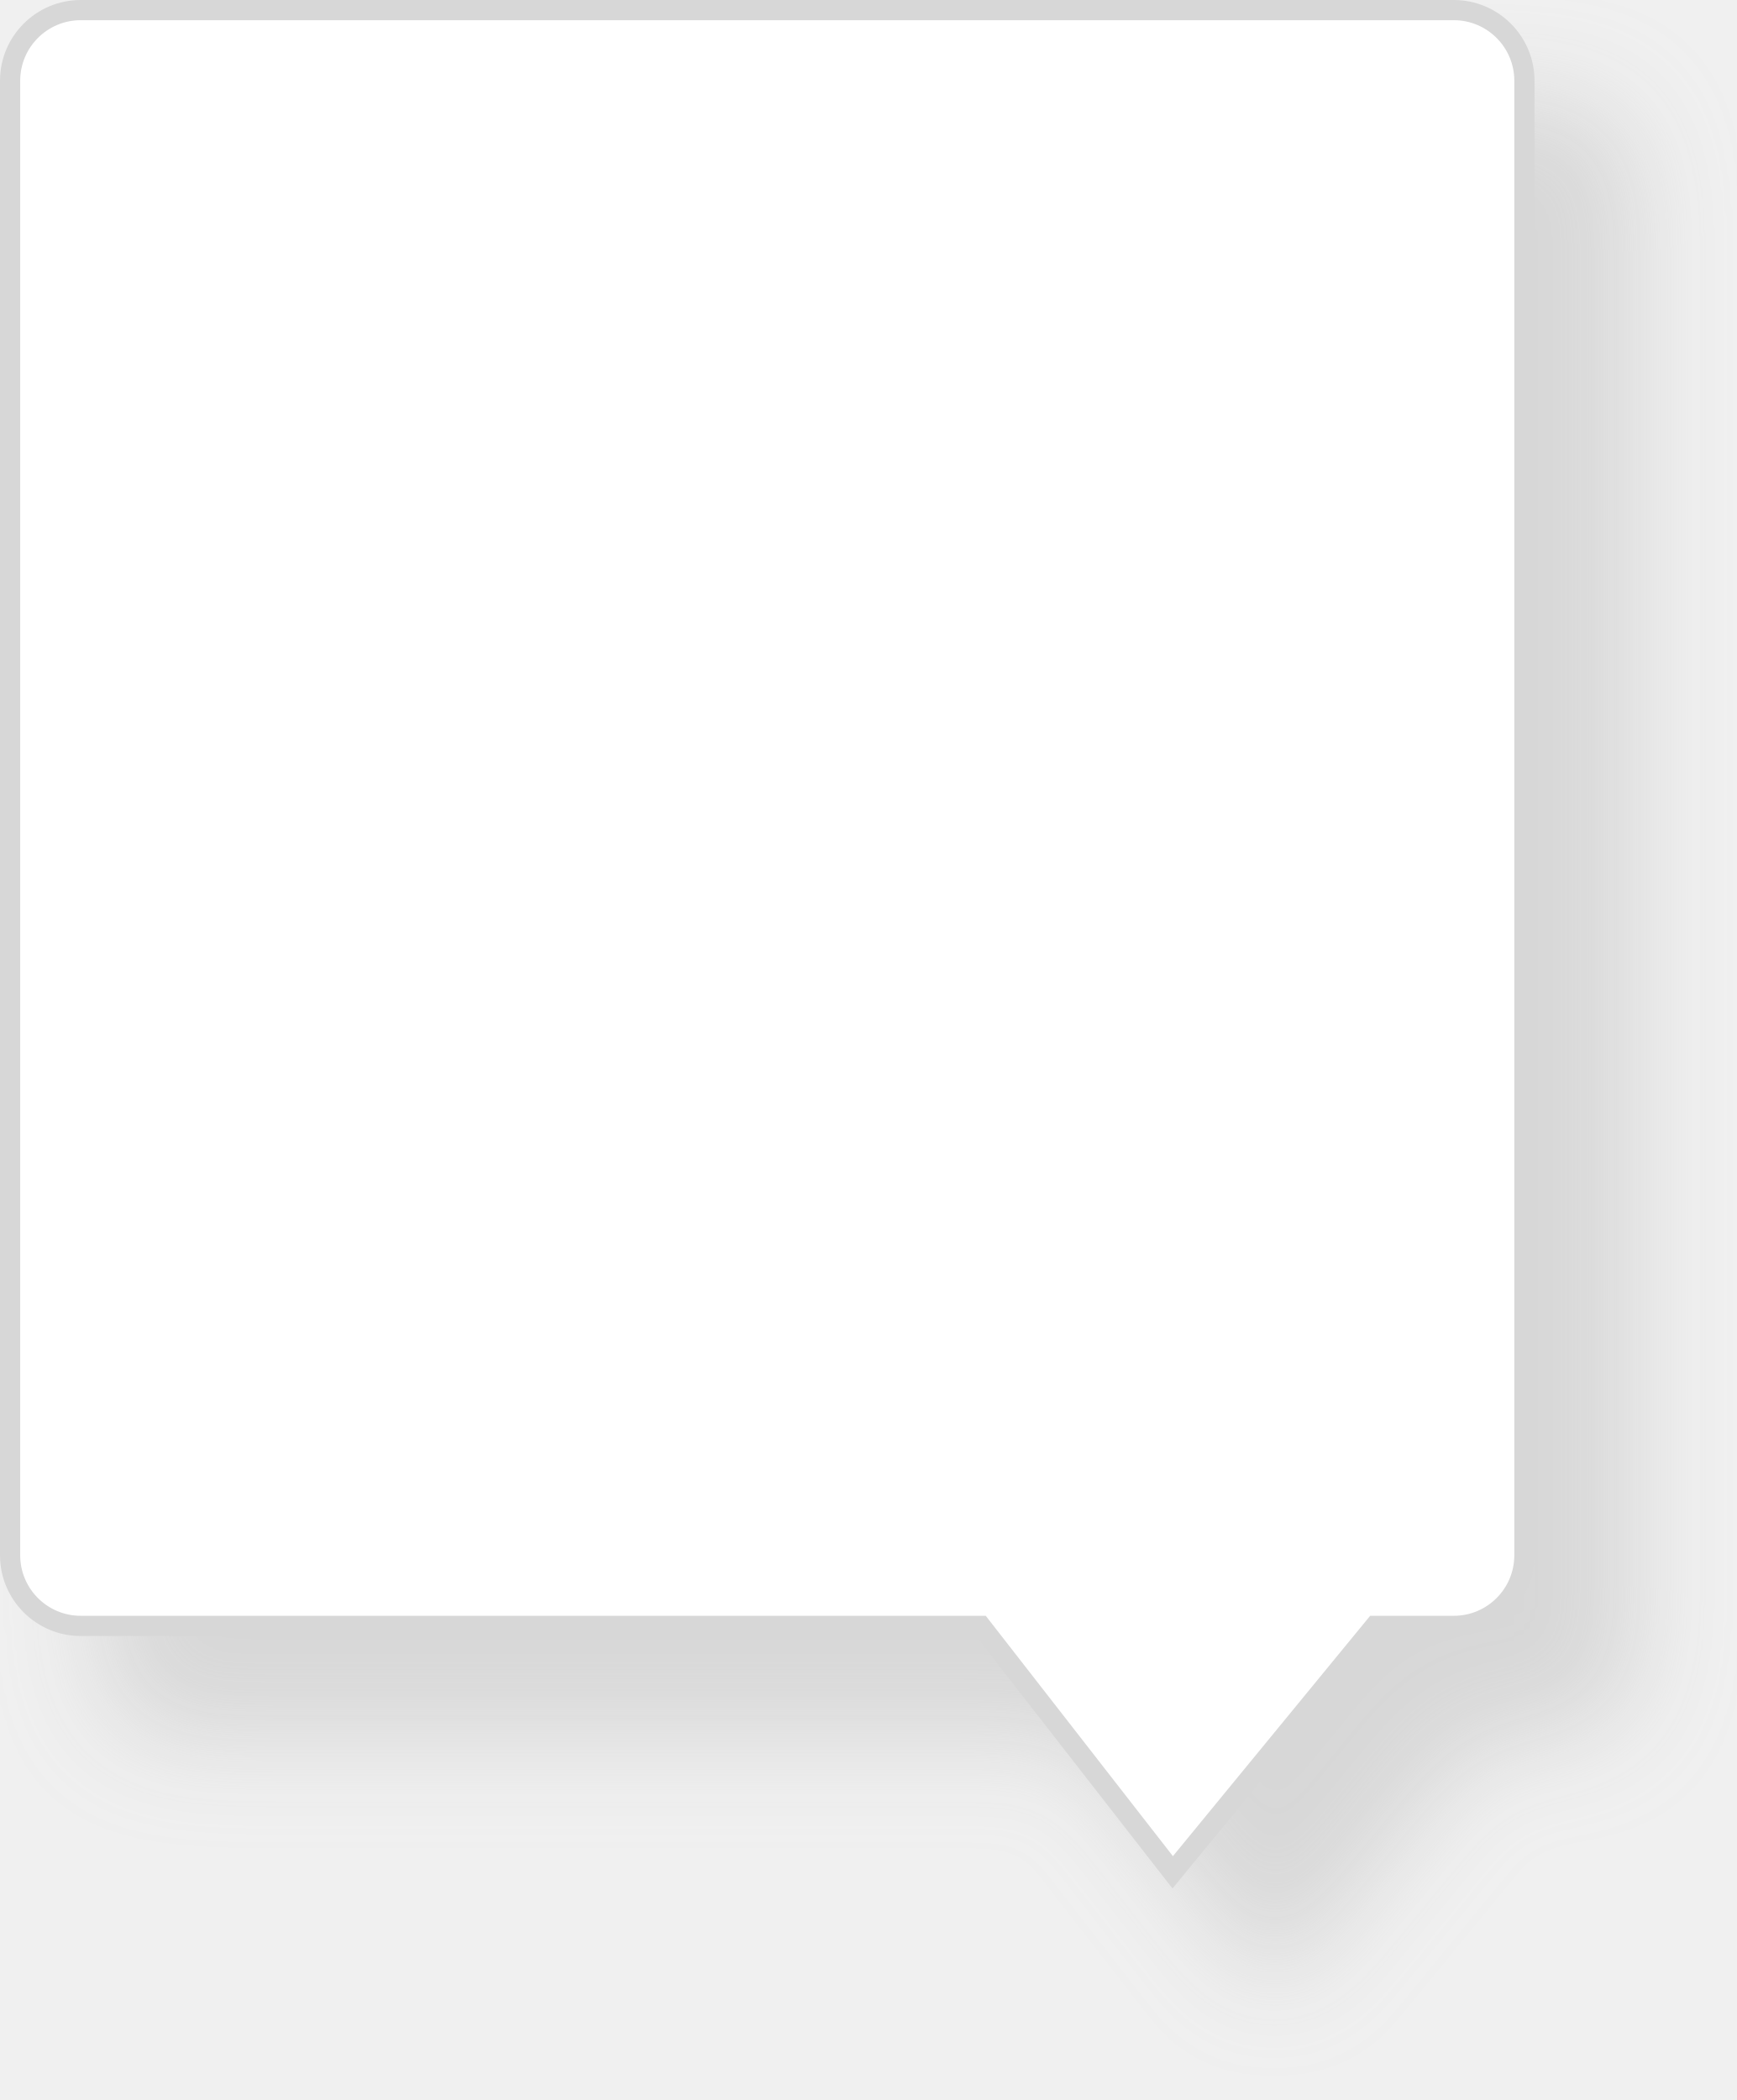
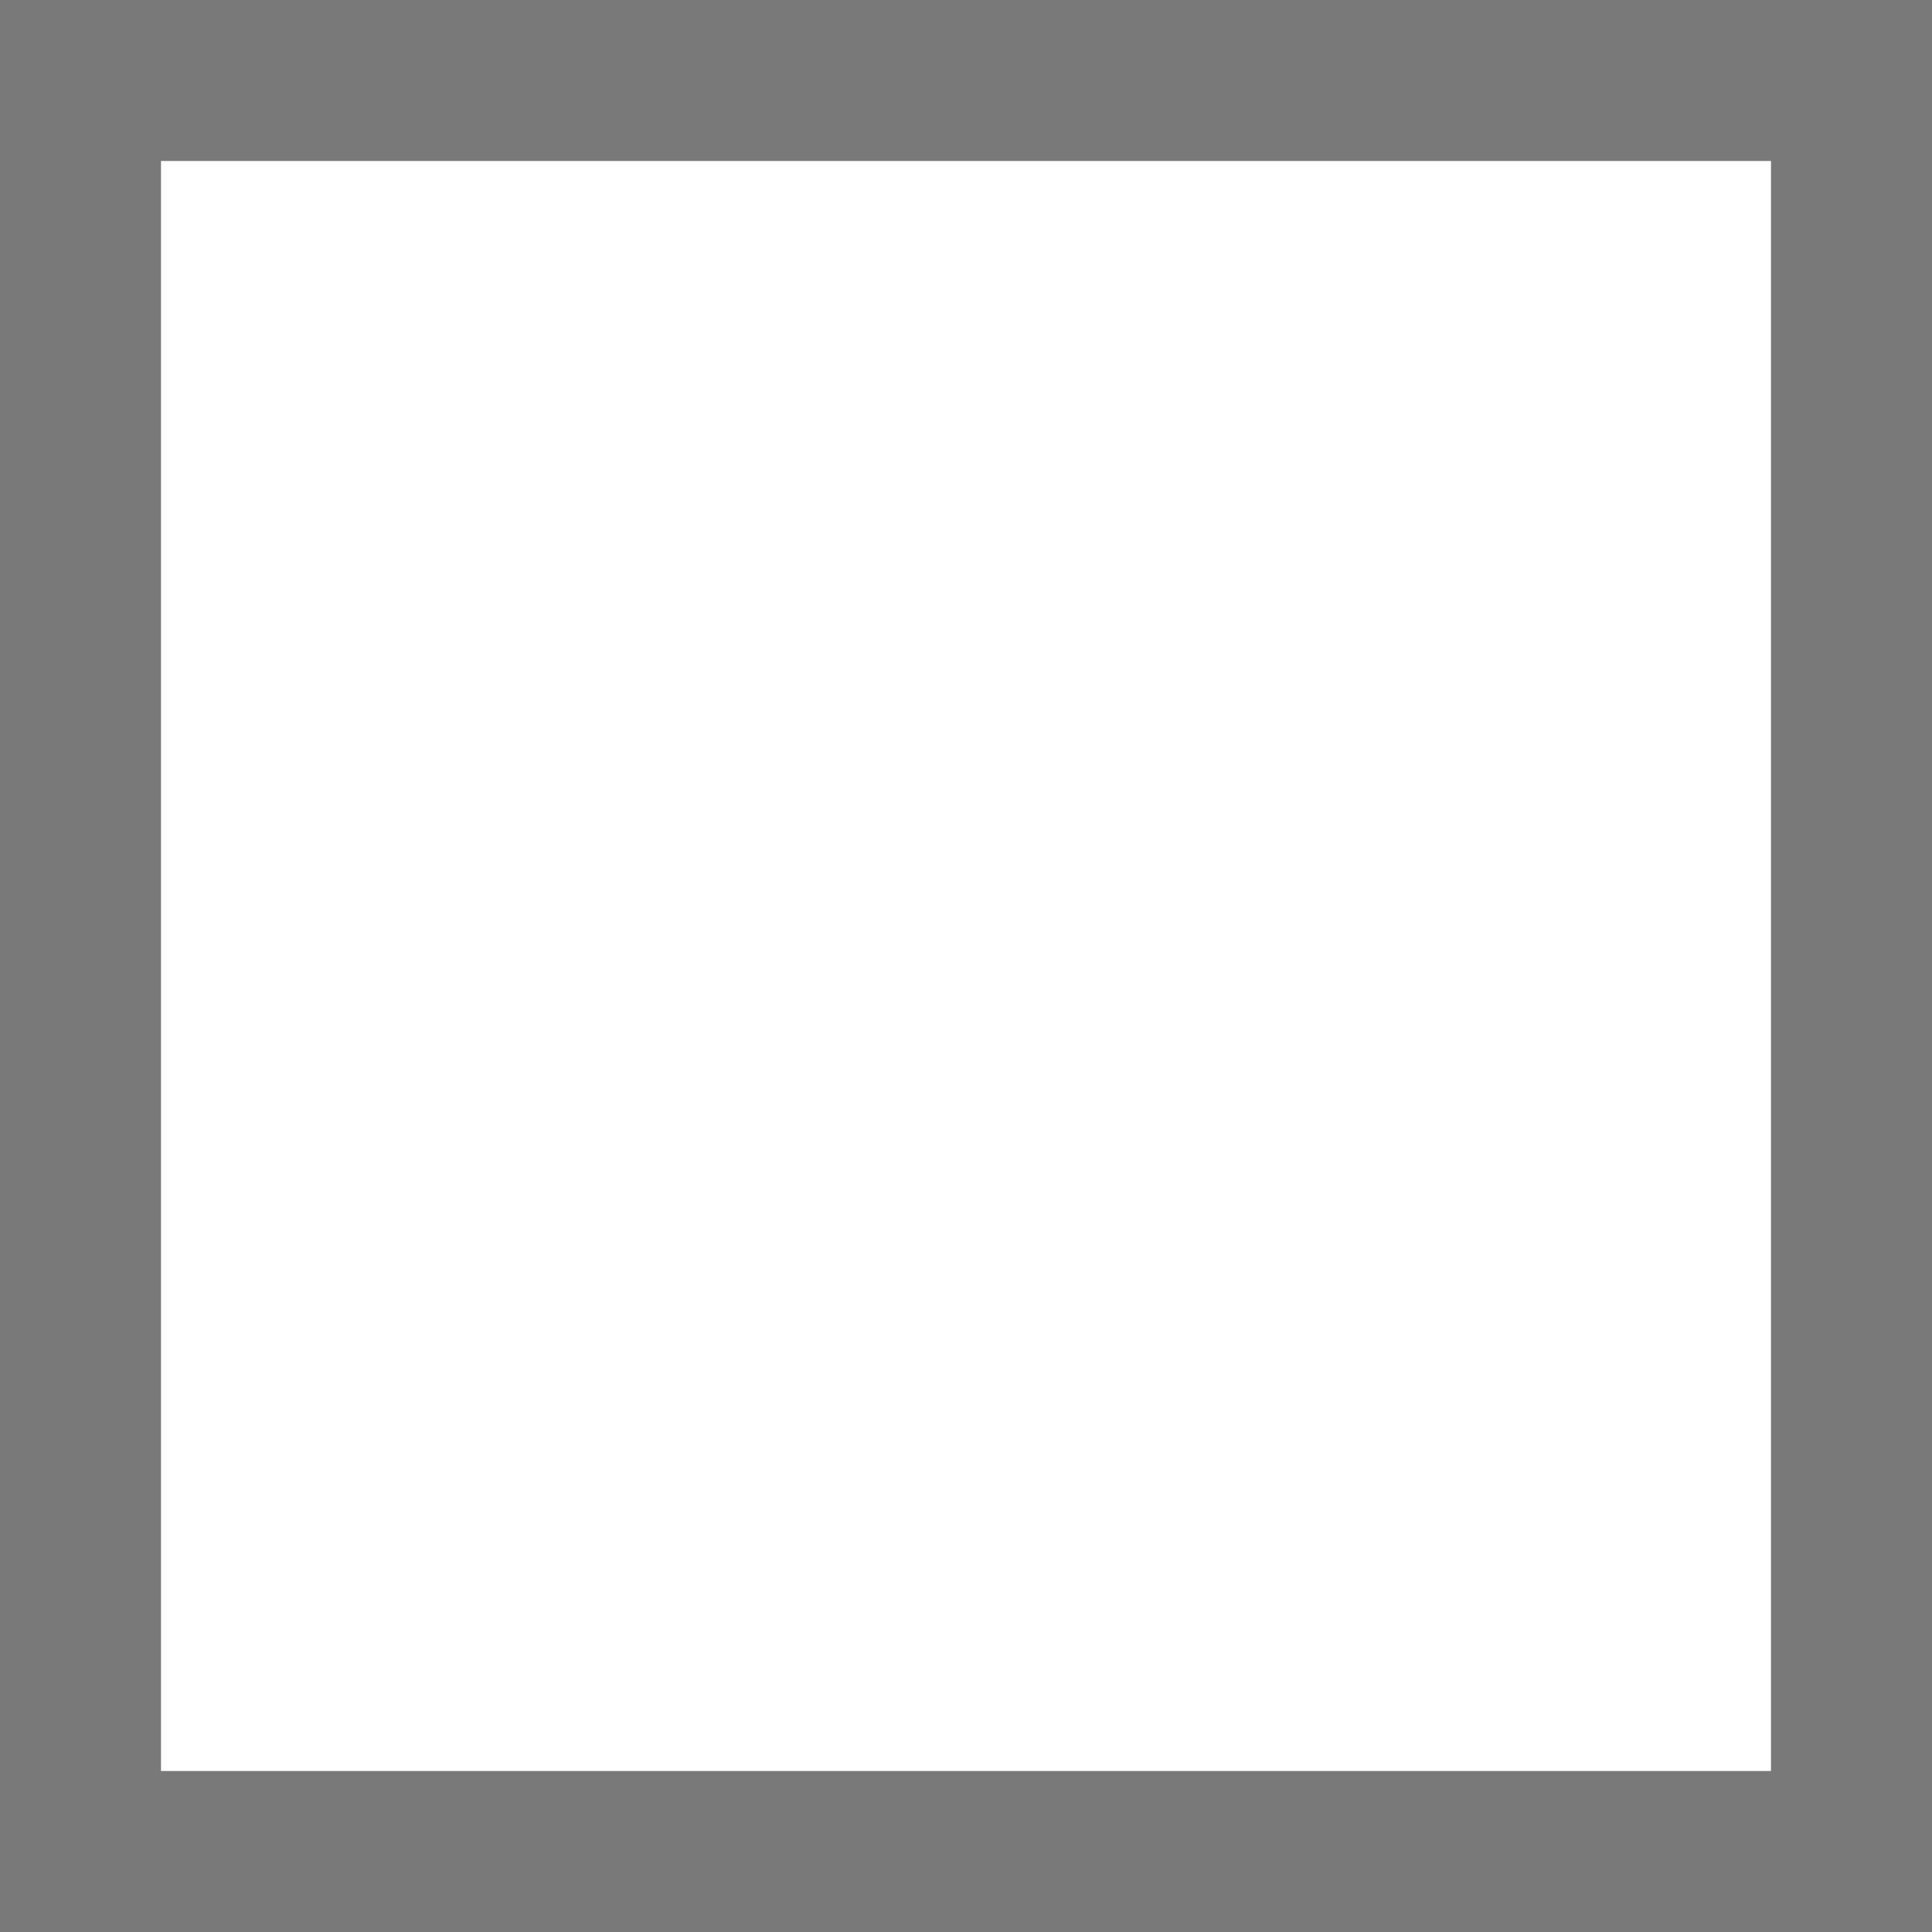
- <svg xmlns="http://www.w3.org/2000/svg" xmlns:xlink="http://www.w3.org/1999/xlink" version="1.1" width="86px" height="104px">
-   <defs>
-     <filter x="1065px" y="687px" width="86px" height="104px" filterUnits="userSpaceOnUse" id="filter77">
-       <feOffset dx="5" dy="5" in="SourceAlpha" result="shadowOffsetInner" />
-       <feGaussianBlur stdDeviation="2.5" in="shadowOffsetInner" result="shadowGaussian" />
-       <feComposite in2="shadowGaussian" operator="atop" in="SourceAlpha" result="shadowComposite" />
-       <feColorMatrix type="matrix" values="0 0 0 0 0.667  0 0 0 0 0.667  0 0 0 0 0.667  0 0 0 0.349 0  " in="shadowComposite" />
-     </filter>
-     <g id="widget78">
-       <path d="M 1065.5 764.021  C 1065.5 764.021  1065.5 691  1065.5 691  C 1065.5 689.067  1067.067 687.5  1069 687.5  C 1069 687.5  1137 687.5  1137 687.5  C 1138.933 687.5  1140.5 689.067  1140.5 691  C 1140.5 691  1140.5 764.021  1140.5 764.021  C 1140.5 765.954  1138.933 767.521  1137 767.521  C 1137 767.521  1133.097 767.521  1133.097 767.521  C 1133.097 767.521  1123.081 779.724  1123.081 779.724  C 1123.081 779.724  1113.578 767.521  1113.578 767.521  C 1113.578 767.521  1069 767.521  1069 767.521  C 1067.067 767.521  1065.5 765.954  1065.5 764.021  Z " fill-rule="nonzero" fill="#ffffff" stroke="none" />
-       <path d="M 1065 764.021  C 1065 764.021  1065 691  1065 691  C 1065 688.791  1066.791 687  1069 687  C 1069 687  1137 687  1137 687  C 1139.209 687  1141 688.791  1141 691  C 1141 691  1141 764.021  1141 764.021  C 1141 766.23  1139.209 768.021  1137 768.021  C 1137 768.021  1133.333 768.021  1133.333 768.021  C 1133.333 768.021  1123.071 780.525  1123.071 780.525  C 1123.071 780.525  1113.333 768.021  1113.333 768.021  C 1113.333 768.021  1069 768.021  1069 768.021  C 1066.791 768.021  1065 766.23  1065 764.021  Z M 1066 764.021  C 1066 765.678  1067.343 767.021  1069 767.021  C 1069 767.021  1113.822 767.021  1113.822 767.021  C 1113.822 767.021  1123.091 778.924  1123.091 778.924  C 1123.091 778.924  1132.86 767.021  1132.86 767.021  C 1132.86 767.021  1137 767.021  1137 767.021  C 1138.657 767.021  1140 765.678  1140 764.021  C 1140 764.021  1140 691  1140 691  C 1140 689.343  1138.657 688  1137 688  C 1137 688  1069 688  1069 688  C 1067.343 688  1066 689.343  1066 691  C 1066 691  1066 764.021  1066 764.021  Z " fill-rule="nonzero" fill="#d7d7d7" stroke="none" />
-     </g>
-   </defs>
-   <g transform="matrix(1 0 0 1 -1065 -687 )">
-     <use xlink:href="#widget78" filter="url(#filter77)" />
-     <use xlink:href="#widget78" />
-   </g>
+ <svg xmlns="http://www.w3.org/2000/svg" version="1.1" width="12px" height="12px" viewBox="44 575  12 12">
+   <path d="M 44.5 575.5  L 55.5 575.5  L 55.5 586.5  L 44.5 586.5  L 44.5 575.5  Z " fill-rule="nonzero" fill="#ffffff" stroke="none" />
+   <path d="M 44.5 575.5  L 55.5 575.5  L 55.5 586.5  L 44.5 586.5  L 44.5 575.5  Z " stroke-width="1" stroke="#797979" fill="none" />
</svg>
